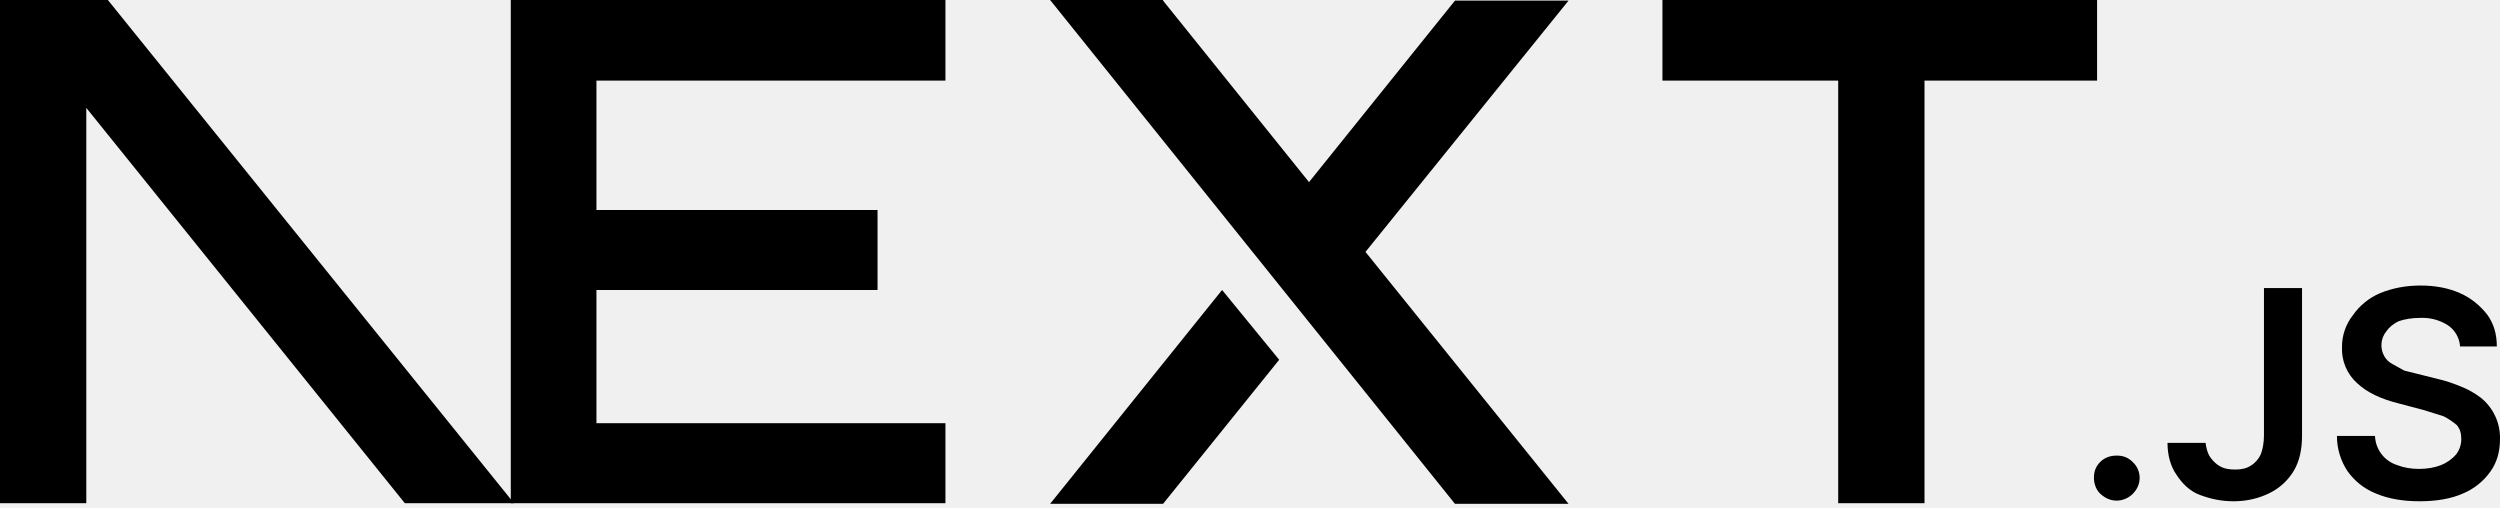
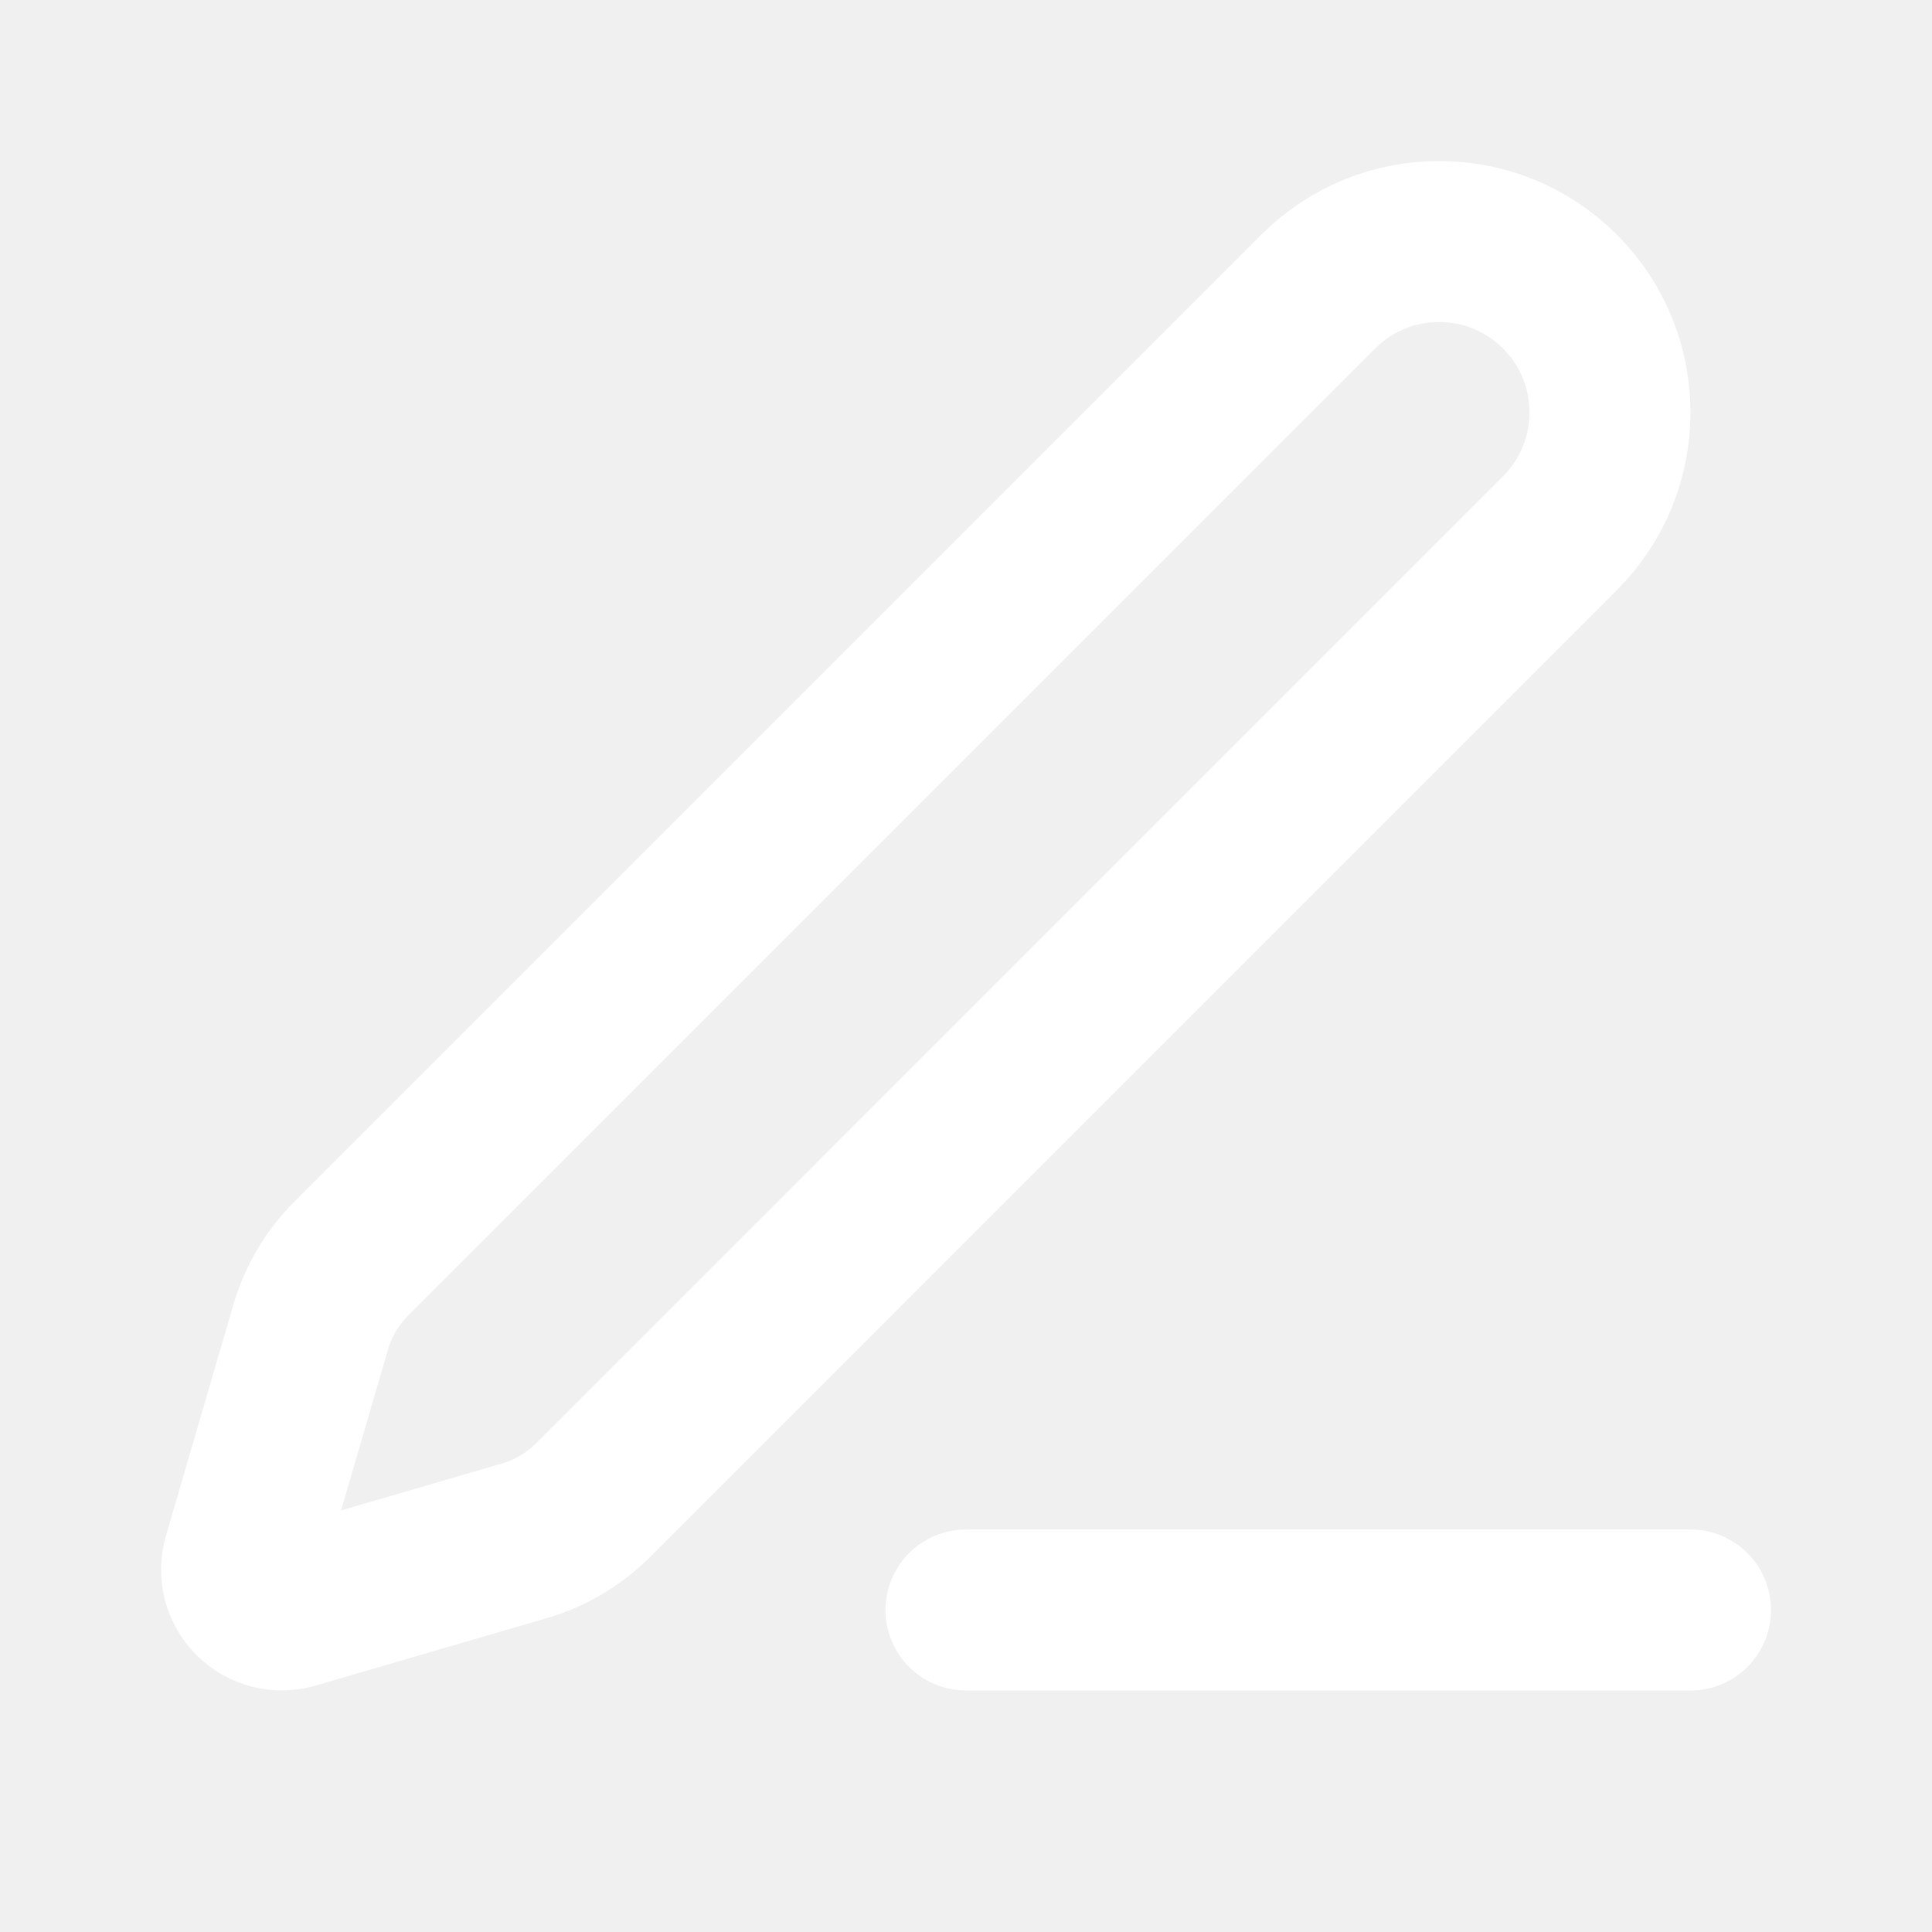
- <svg xmlns="http://www.w3.org/2000/svg" fill="none" viewBox="0 0 394 80">
-   <path fill="#000" d="M262 0h68.5v12.7h-27.2v66.6h-13.6V12.7H262V0ZM149 0v12.7H94v20.4h44.3v12.6H94v21h55v12.6H80.5V0h68.7zm34.3 0h-17.8l63.8 79.4h17.9l-32-39.7 32-39.6h-17.9l-23 28.6-23-28.6zm18.3 56.7-9-11-27.1 33.7h17.8l18.3-22.7z" />
-   <path fill="#000" d="M81 79.3 17 0H0v79.3h13.6V17l50.2 62.3H81Zm252.6-.4c-1 0-1.8-.4-2.5-1s-1.1-1.6-1.1-2.6.3-1.8 1-2.5 1.6-1 2.6-1 1.8.3 2.5 1a3.4 3.4 0 0 1 .6 4.3 3.7 3.7 0 0 1-3 1.8zm23.2-33.5h6v23.3c0 2.1-.4 4-1.3 5.5a9.1 9.1 0 0 1-3.8 3.5c-1.6.8-3.5 1.3-5.7 1.3-2 0-3.7-.4-5.3-1s-2.8-1.8-3.7-3.2c-.9-1.3-1.4-3-1.4-5h6c.1.8.3 1.6.7 2.2s1 1.2 1.6 1.5c.7.4 1.5.5 2.4.5 1 0 1.8-.2 2.4-.6a4 4 0 0 0 1.6-1.8c.3-.8.5-1.8.5-3V45.5zm30.9 9.1a4.4 4.4 0 0 0-2-3.3 7.5 7.5 0 0 0-4.3-1.1c-1.3 0-2.4.2-3.3.5-.9.4-1.6 1-2 1.6a3.5 3.5 0 0 0-.3 4c.3.5.7.9 1.3 1.2l1.8 1 2 .5 3.2.8c1.3.3 2.5.7 3.7 1.2a13 13 0 0 1 3.2 1.8 8.1 8.1 0 0 1 3 6.5c0 2-.5 3.7-1.5 5.1a10 10 0 0 1-4.4 3.5c-1.8.8-4.1 1.2-6.8 1.2-2.6 0-4.9-.4-6.8-1.2-2-.8-3.4-2-4.5-3.5a10 10 0 0 1-1.7-5.6h6a5 5 0 0 0 3.5 4.6c1 .4 2.2.6 3.4.6 1.3 0 2.5-.2 3.5-.6 1-.4 1.8-1 2.4-1.7a4 4 0 0 0 .8-2.4c0-.9-.2-1.6-.7-2.2a11 11 0 0 0-2.1-1.4l-3.2-1-3.8-1c-2.8-.7-5-1.7-6.6-3.2a7.2 7.2 0 0 1-2.4-5.7 8 8 0 0 1 1.7-5 10 10 0 0 1 4.3-3.5c2-.8 4-1.2 6.4-1.2 2.3 0 4.4.4 6.2 1.2 1.8.8 3.2 2 4.3 3.4 1 1.4 1.5 3 1.5 5h-5.8z" />
+ <svg xmlns="http://www.w3.org/2000/svg" width="24" height="24" viewBox="0 0 24 24" fill="none" stroke="#ffffff" stroke-width="2" stroke-linecap="round" stroke-linejoin="round" class="lucide lucide-pen-line">
+   <path d="M12 20h9" />
+   <path d="M16.376 3.622a1 1 0 0 1 3.002 3.002L7.368 18.635a2 2 0 0 1-.855.506l-2.872.838a.5.5 0 0 1-.62-.62l.838-2.872a2 2 0 0 1 .506-.854z" />
</svg>
